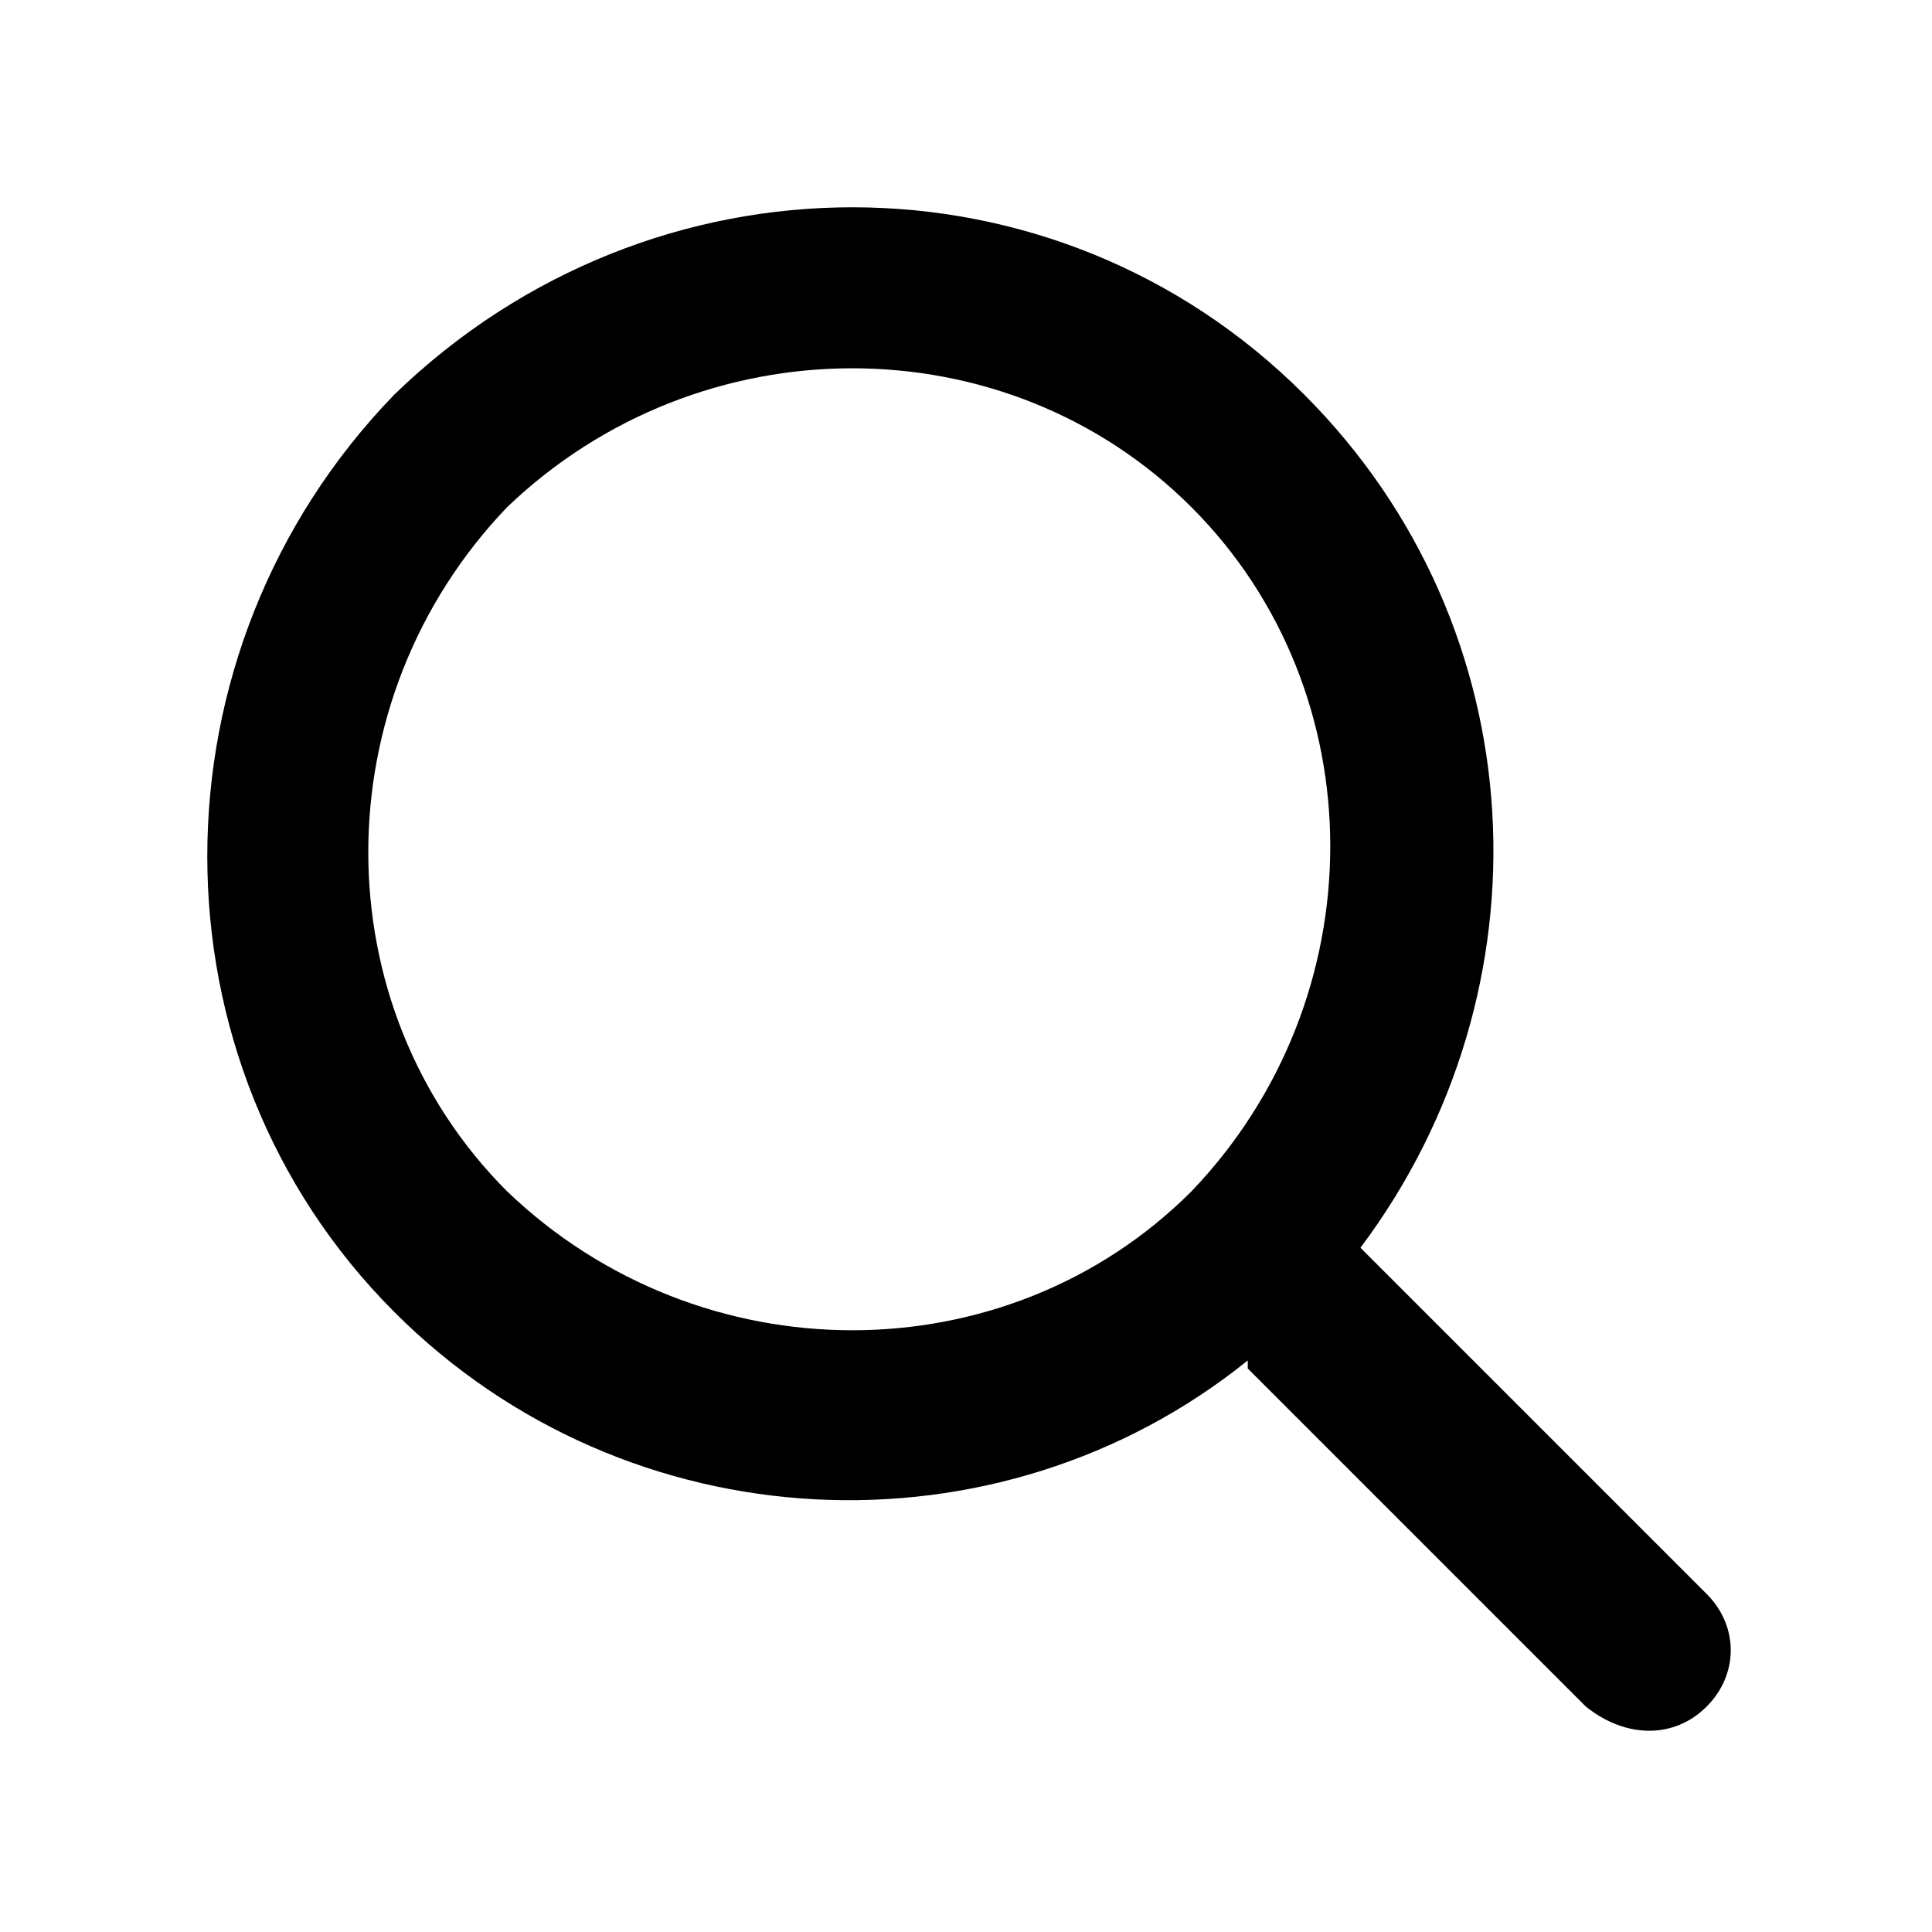
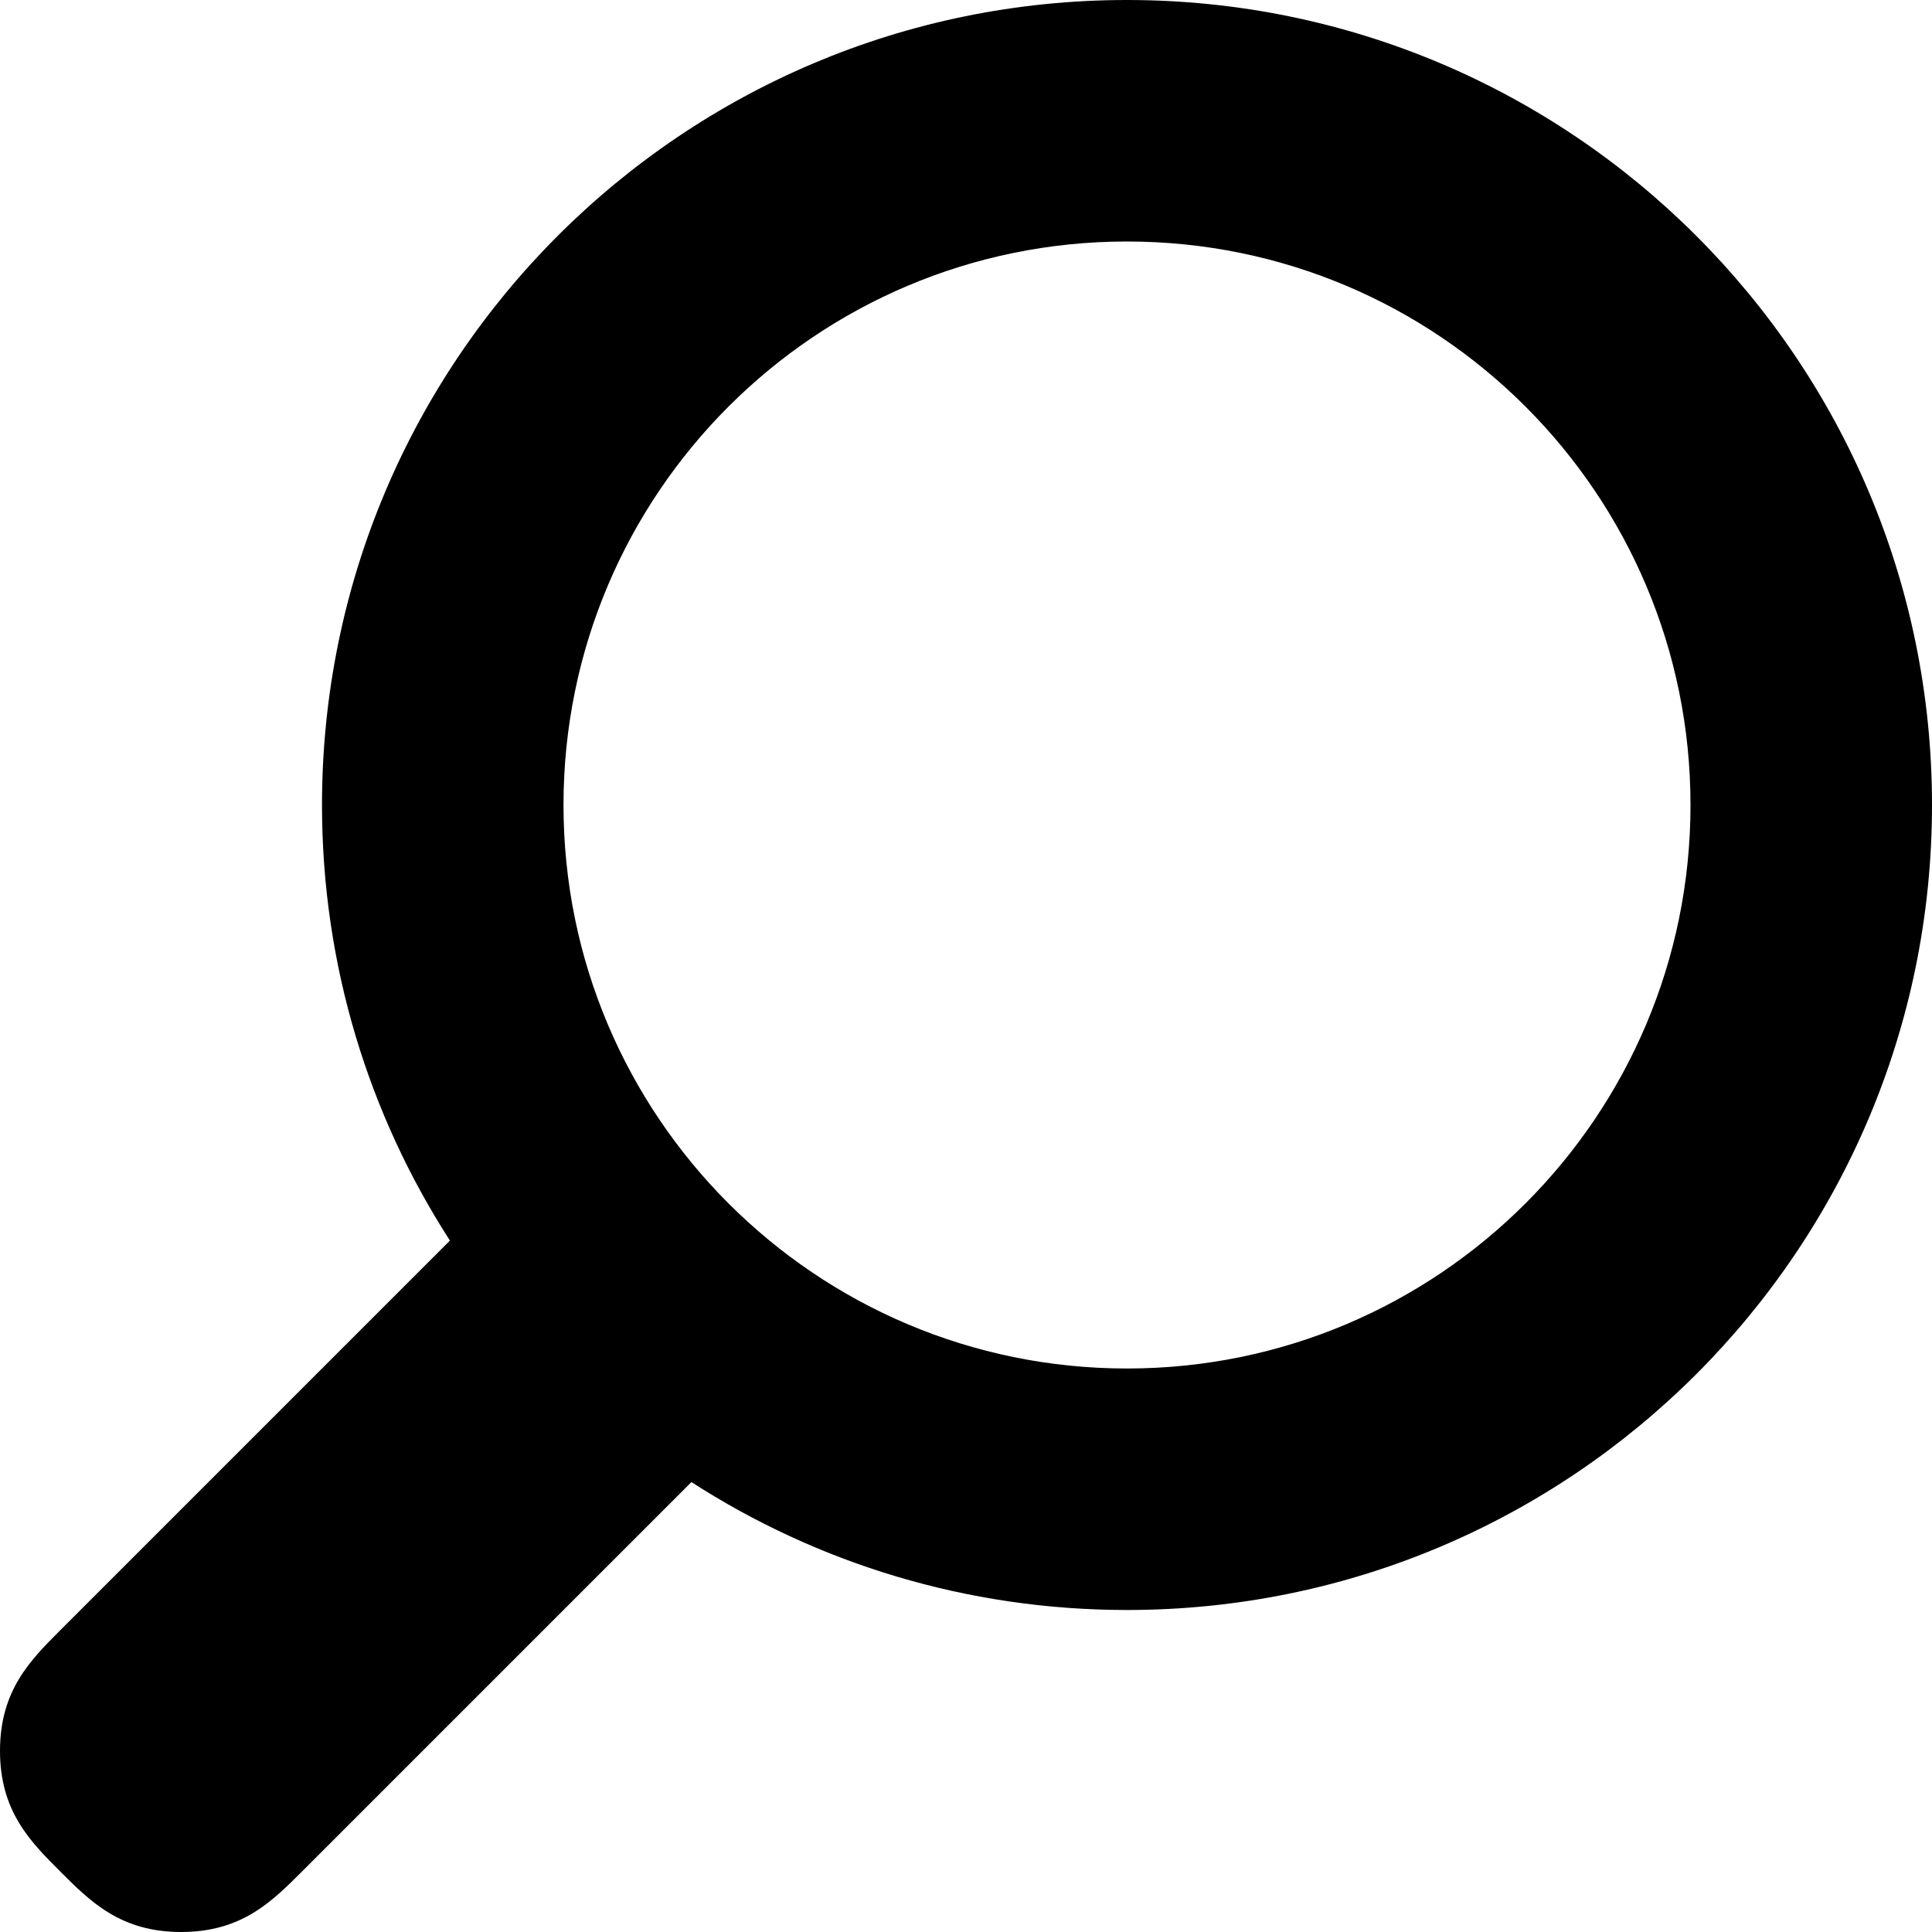
- <svg xmlns="http://www.w3.org/2000/svg" viewBox="0 0 24 24" width="24" height="24">
-   <path d="M16.9,15.5c2.4-3.2,2.2-7.7-0.7-10.6c-3.1-3.1-8.1-3.1-11.3,0c-3.1,3.2-3.1,8.3,0,11.4     c2.9,2.9,7.5,3.1,10.6,0.6c0,0.1,0,0.1,0,0.1l4.2,4.2c0.5,0.4,1.1,0.4,1.5,0c0.4-0.4,0.4-1,0-1.4L16.9,15.5     C16.9,15.5,16.9,15.5,16.9,15.5L16.9,15.5z M14.8,6.3c2.3,2.3,2.3,6.1,0,8.5c-2.3,2.3-6.1,2.3-8.5,0C4,12.5,4,8.7,6.3,6.3     C8.7,4,12.5,4,14.8,6.3z" />
+ <svg xmlns="http://www.w3.org/2000/svg" version="1.1" id="Layer_1" x="0px" y="0px" width="1152px" height="1152px" viewBox="0 0 1152 1152" enable-background="new 0 0 1152 1152" xml:space="preserve">
+   <path d="M672,0C406.903,0,192,214.903,192,480c0,95.7,28.011,184.855,76.275,259.725C181.646,826.354,48.075,959.925,36,972  c-18,18-36,36-36,72s18,54,36,72s36.012,36,72,36s54-18,72-36c12.075-12.075,145.646-145.646,232.275-232.275  C487.144,931.988,576.3,960,672,960c265.097,0,480-214.903,480-480C1152,214.903,937.097,0,672,0z M672,816  c-185.568,0-336-150.433-336-336c0-185.568,150.432-336,336-336c185.567,0,336,150.432,336,336C1008,665.567,857.567,816,672,816z" />
</svg>
